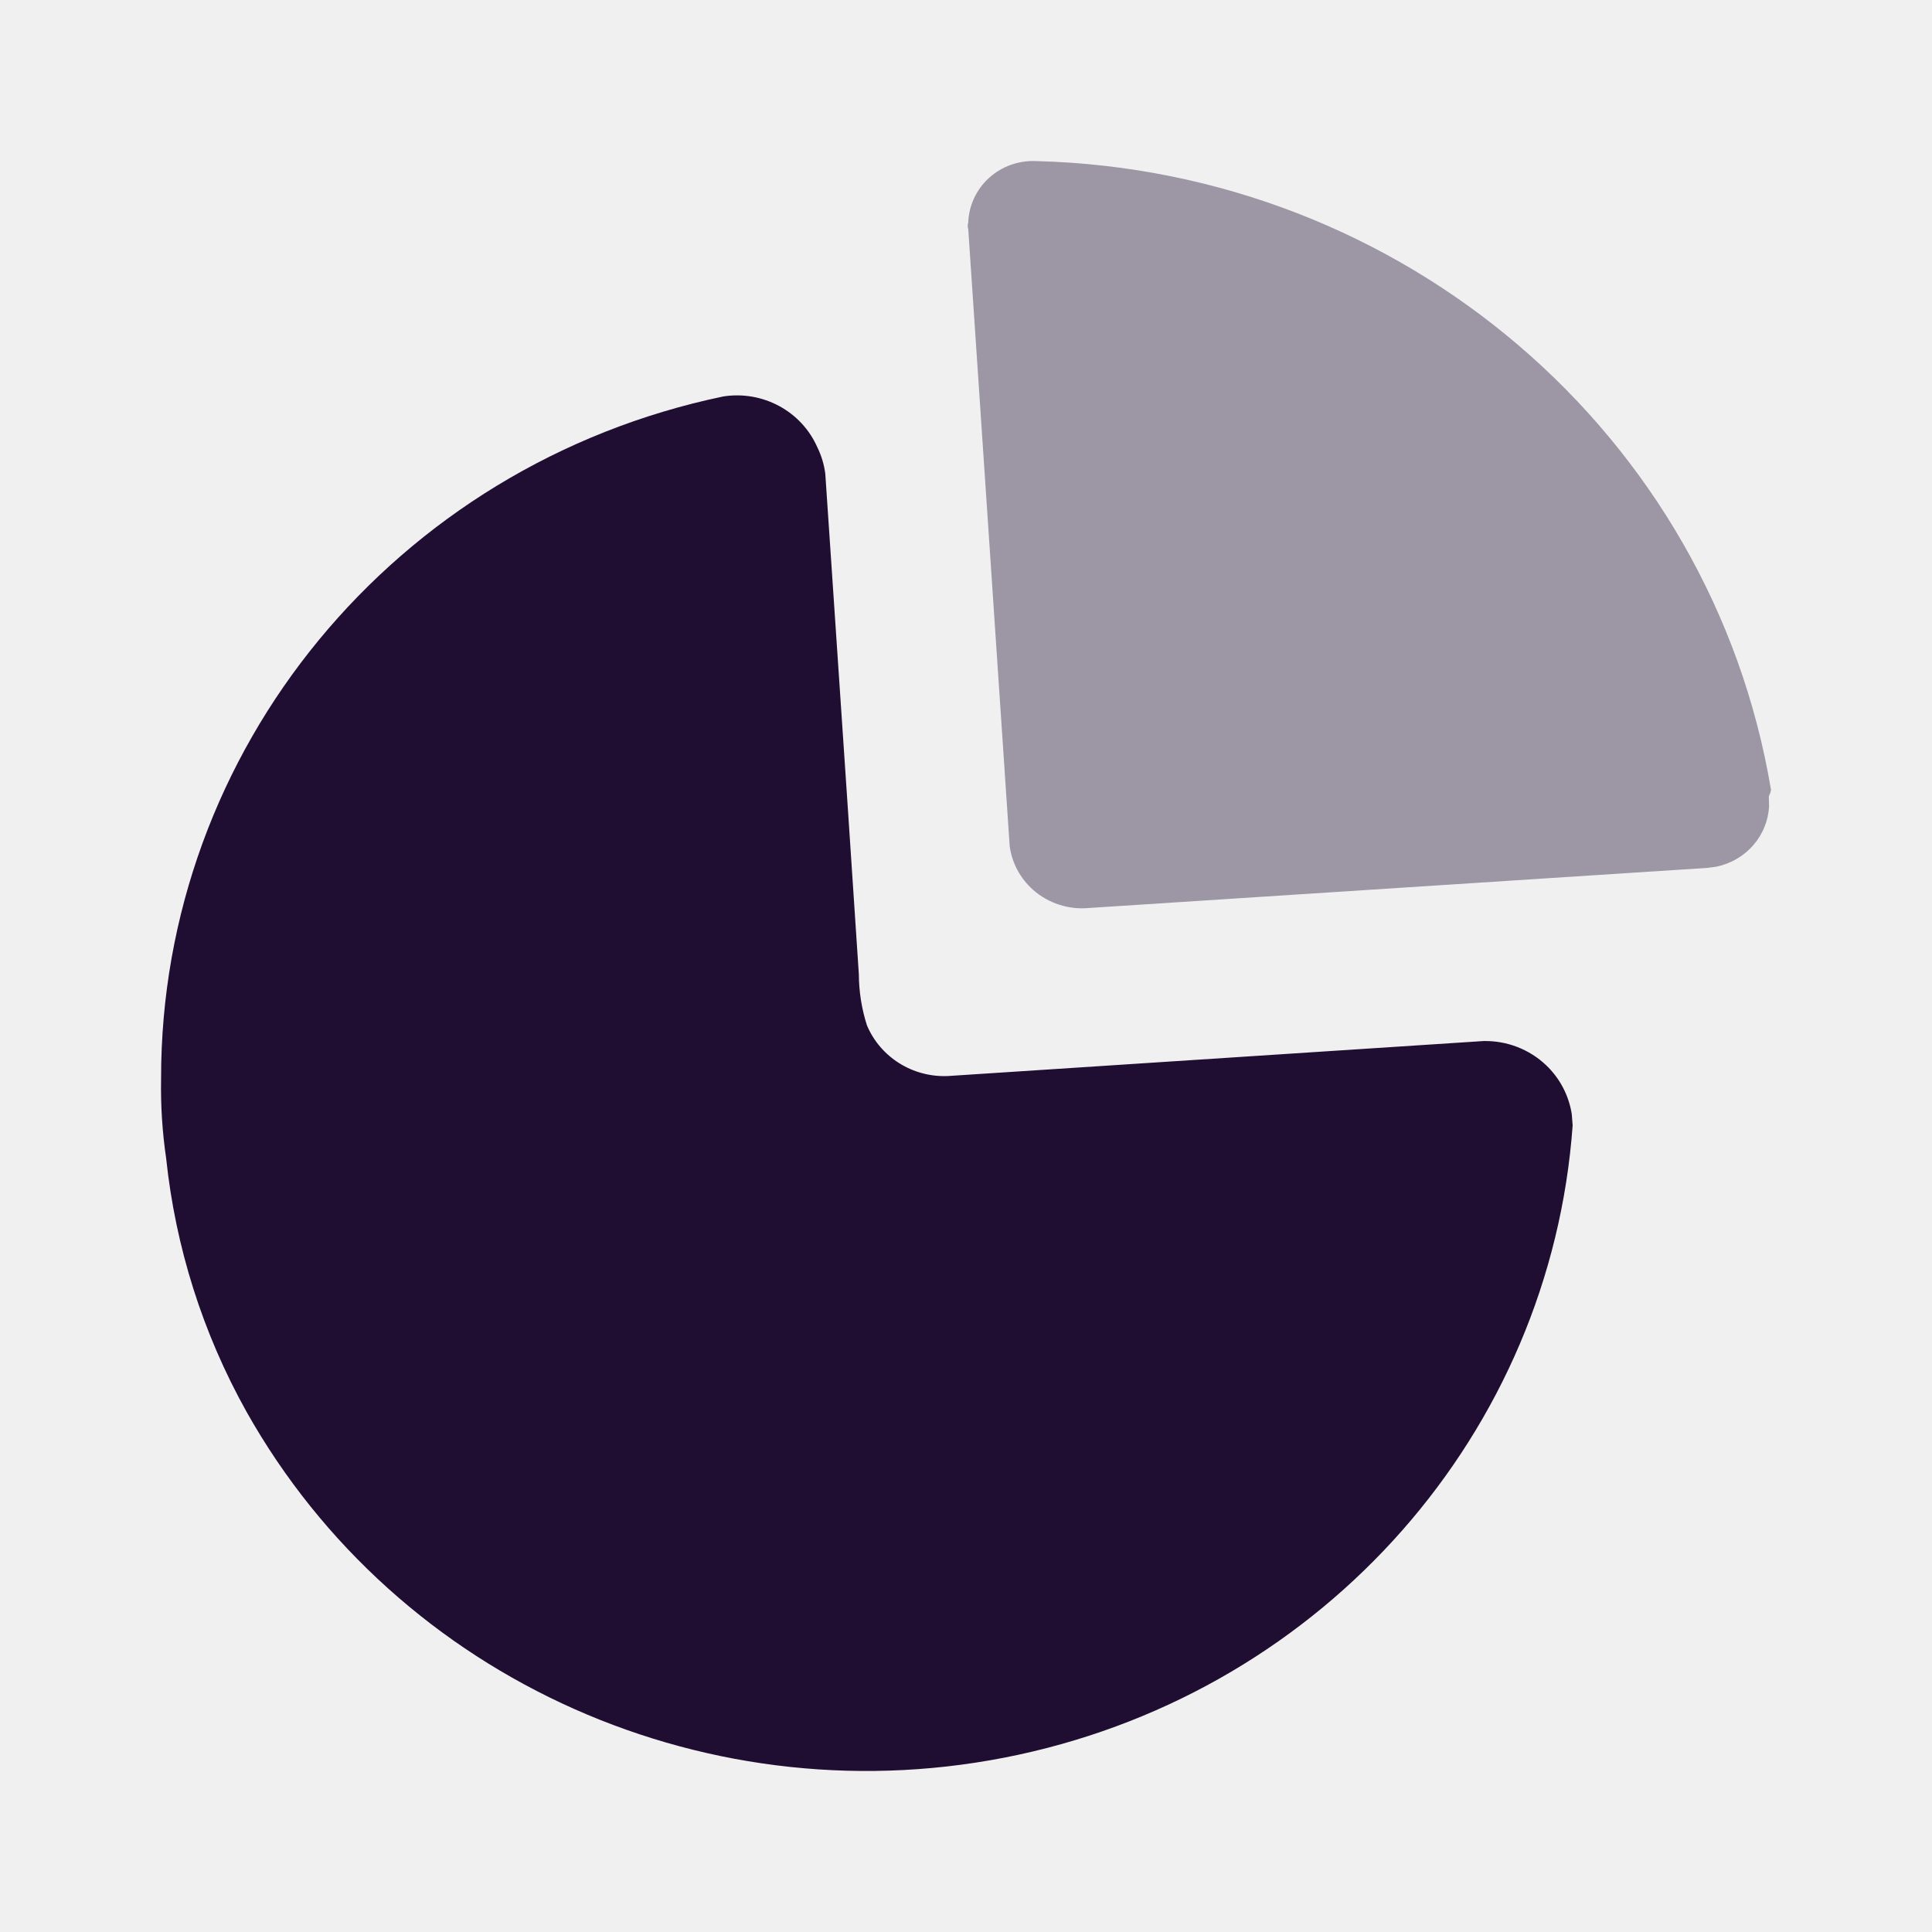
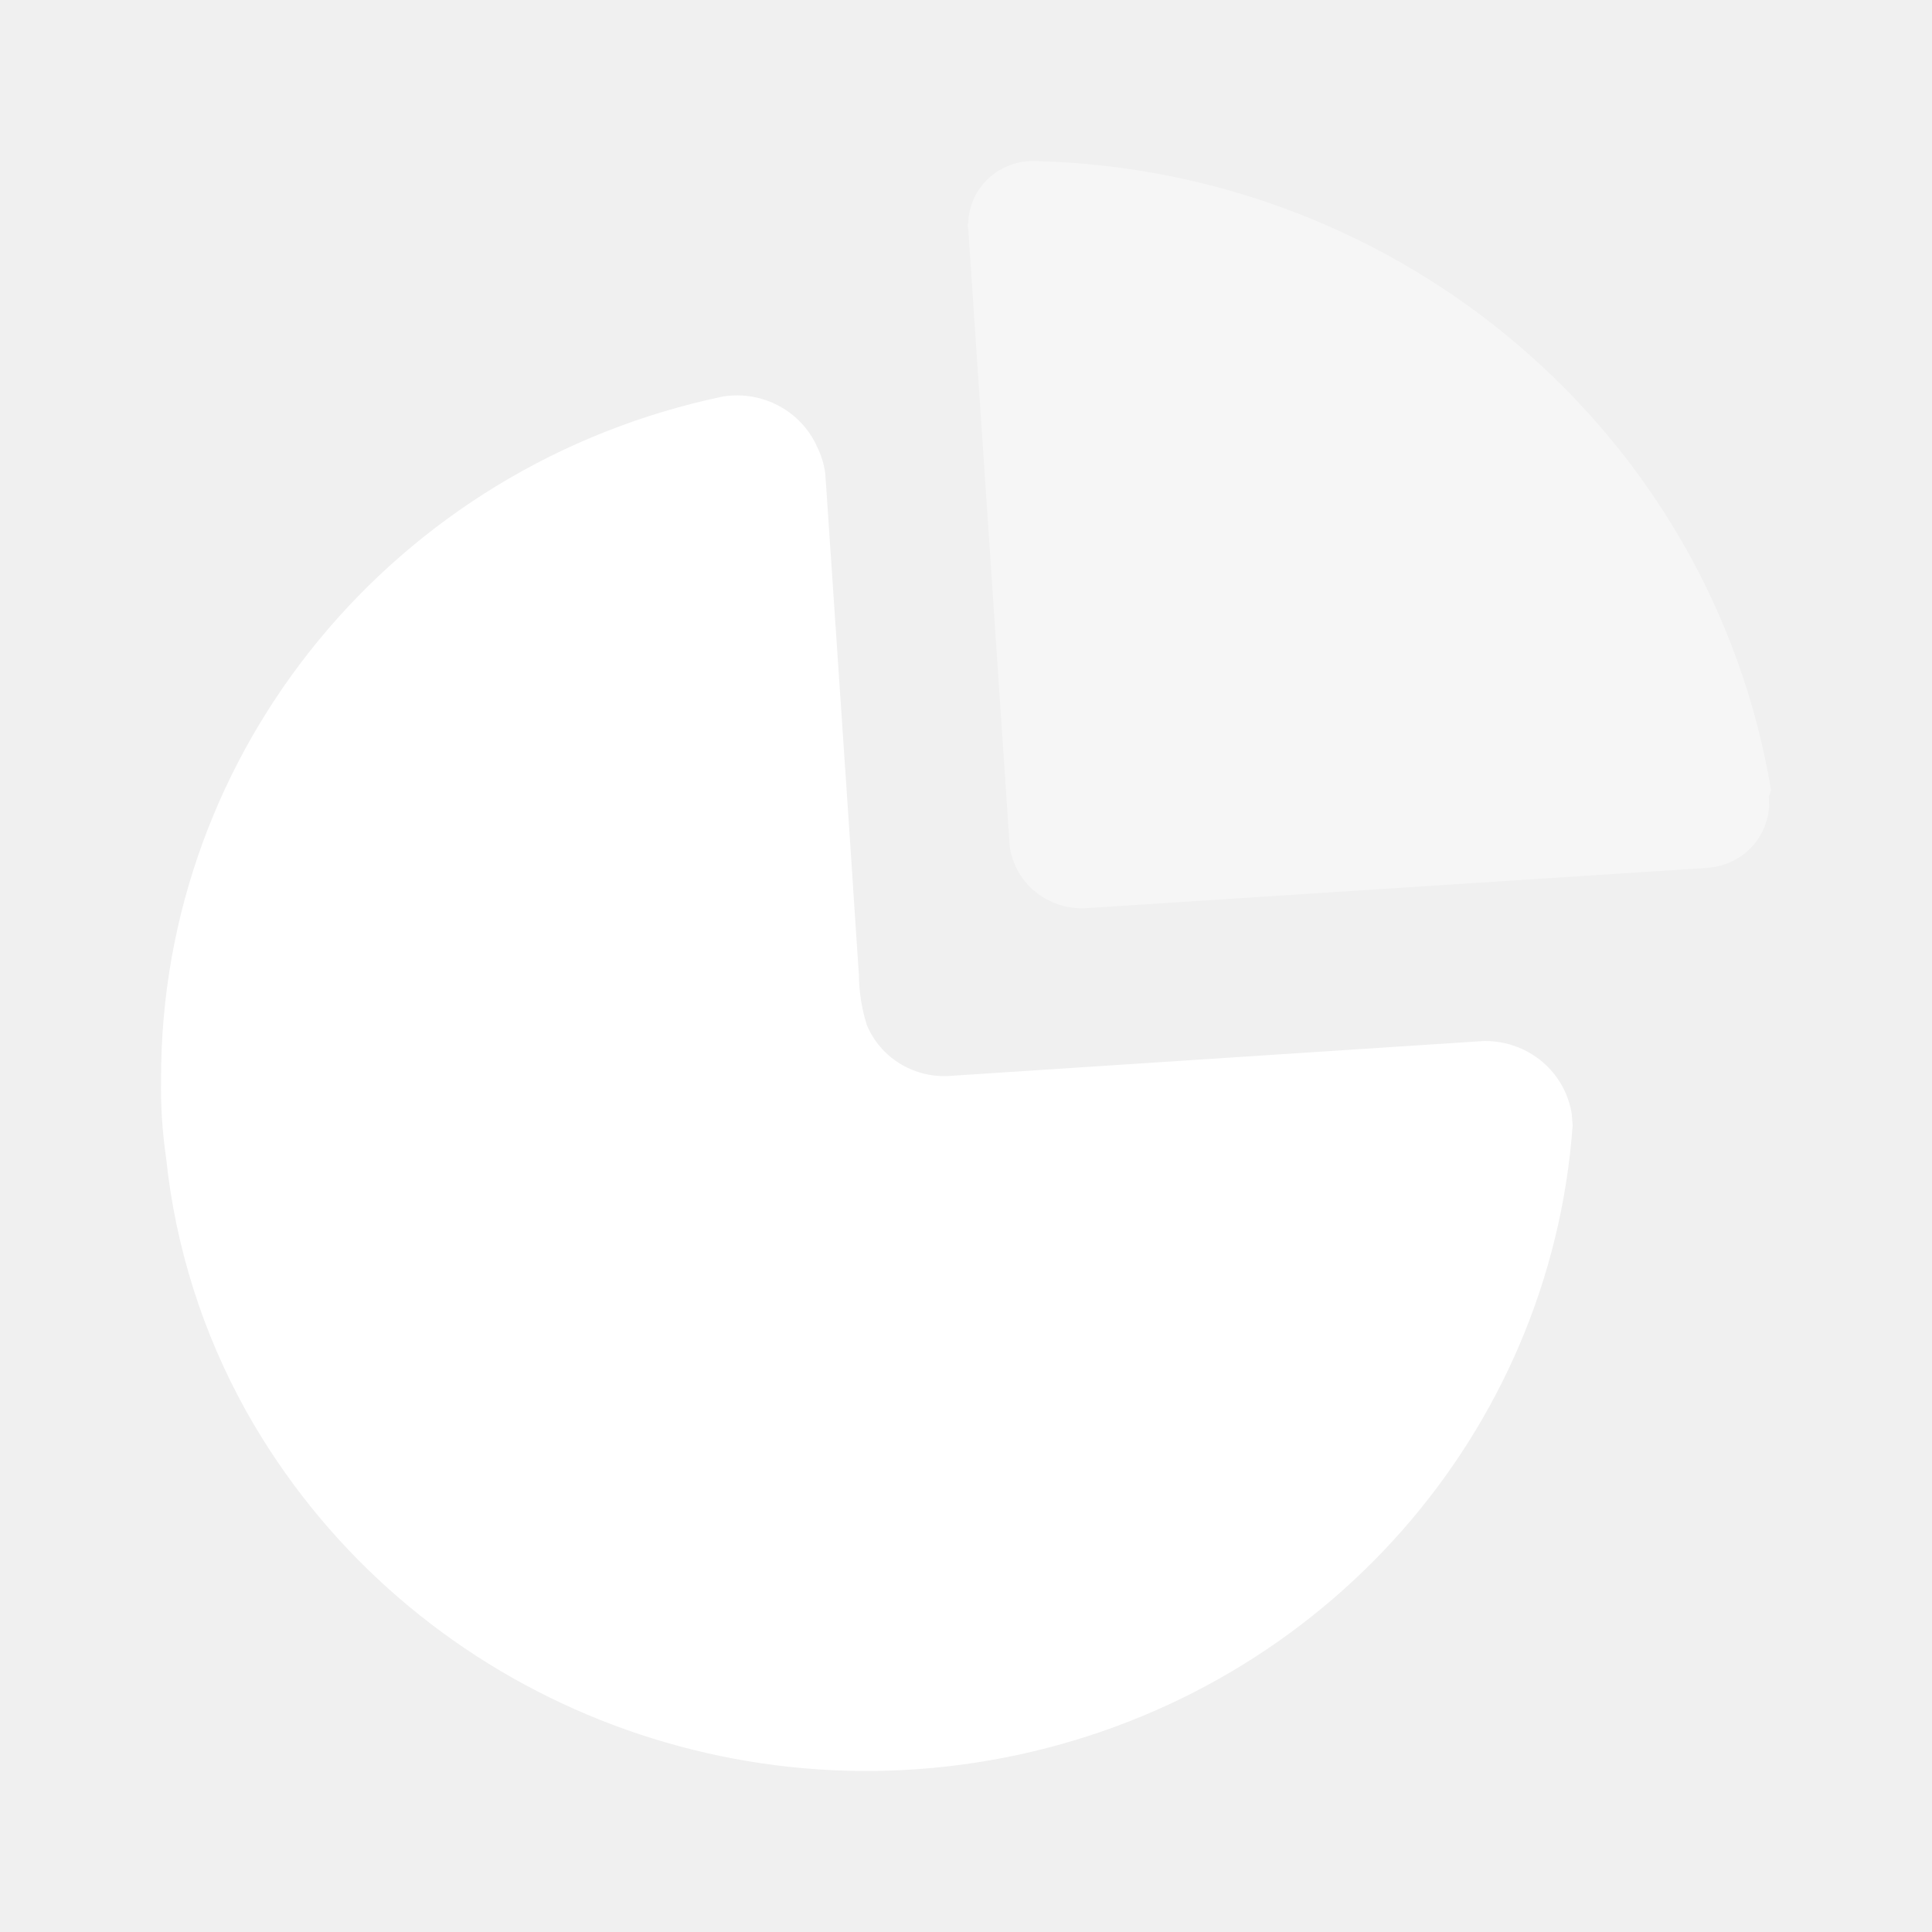
- <svg xmlns="http://www.w3.org/2000/svg" width="24" height="24" viewBox="0 0 24 24" id="graph">
-   <g fill="#200E32" transform="translate(2 2)">
-     <path d="M8.153,3.556 C8.204,3.659 8.237,3.77 8.252,3.884 L8.531,8.024 L8.531,8.024 L8.669,10.105 C8.67,10.319 8.704,10.532 8.769,10.736 C8.936,11.133 9.337,11.385 9.774,11.367 L16.431,10.932 C16.72,10.927 16.998,11.035 17.205,11.231 C17.378,11.395 17.489,11.61 17.525,11.84 L17.536,11.98 C17.261,15.795 14.459,18.977 10.652,19.798 C6.846,20.619 2.942,18.884 1.061,15.535 C0.518,14.562 0.18,13.492 0.064,12.389 C0.016,12.062 -0.005,11.732 0.001,11.403 C-0.005,7.313 2.907,3.777 6.984,2.925 C7.475,2.848 7.956,3.108 8.153,3.556 Z" />
-     <path d="M10.87,0.001 C15.43,0.117 19.262,3.396 20,7.812 L19.993,7.845 L19.993,7.845 L19.973,7.892 L19.976,8.022 C19.965,8.195 19.899,8.361 19.784,8.494 C19.665,8.634 19.501,8.729 19.322,8.766 L19.212,8.781 L11.531,9.279 C11.276,9.304 11.021,9.221 10.831,9.052 C10.673,8.911 10.572,8.72 10.543,8.515 L10.028,0.845 C10.019,0.819 10.019,0.791 10.028,0.765 C10.035,0.554 10.128,0.354 10.286,0.21 C10.444,0.067 10.655,-0.009 10.87,0.001 Z" opacity=".4" />
-   </g>
+ <svg xmlns="http://www.w3.org/2000/svg" width="24" height="24" viewBox="0 0 24 24" fill="none">
+   <path d="M10.153 5.556C10.204 5.659 10.237 5.77 10.252 5.884L10.531 10.024L10.669 12.105C10.671 12.319 10.704 12.532 10.769 12.736C10.936 13.133 11.337 13.385 11.774 13.367L18.431 12.932C18.72 12.927 18.998 13.035 19.205 13.231C19.378 13.395 19.489 13.61 19.525 13.84L19.536 13.98C19.261 17.795 16.459 20.977 12.652 21.798C8.846 22.619 4.942 20.884 3.061 17.535C2.518 16.562 2.18 15.492 2.064 14.389C2.016 14.062 1.995 13.733 2.001 13.403C1.995 9.313 4.907 5.777 8.984 4.925C9.475 4.848 9.956 5.108 10.153 5.556Z" fill="white" />
+   <path opacity="0.4" d="M12.87 2.001C17.43 2.117 21.262 5.396 22 9.812L21.993 9.845L21.973 9.892L21.976 10.022C21.965 10.195 21.899 10.361 21.784 10.495C21.665 10.634 21.501 10.729 21.322 10.766L21.212 10.781L13.531 11.279C13.276 11.304 13.021 11.221 12.831 11.052C12.673 10.911 12.572 10.72 12.543 10.515L12.028 2.845C12.019 2.819 12.019 2.791 12.028 2.765C12.035 2.554 12.128 2.354 12.286 2.21C12.444 2.067 12.655 1.991 12.87 2.001Z" fill="white" />
</svg>
